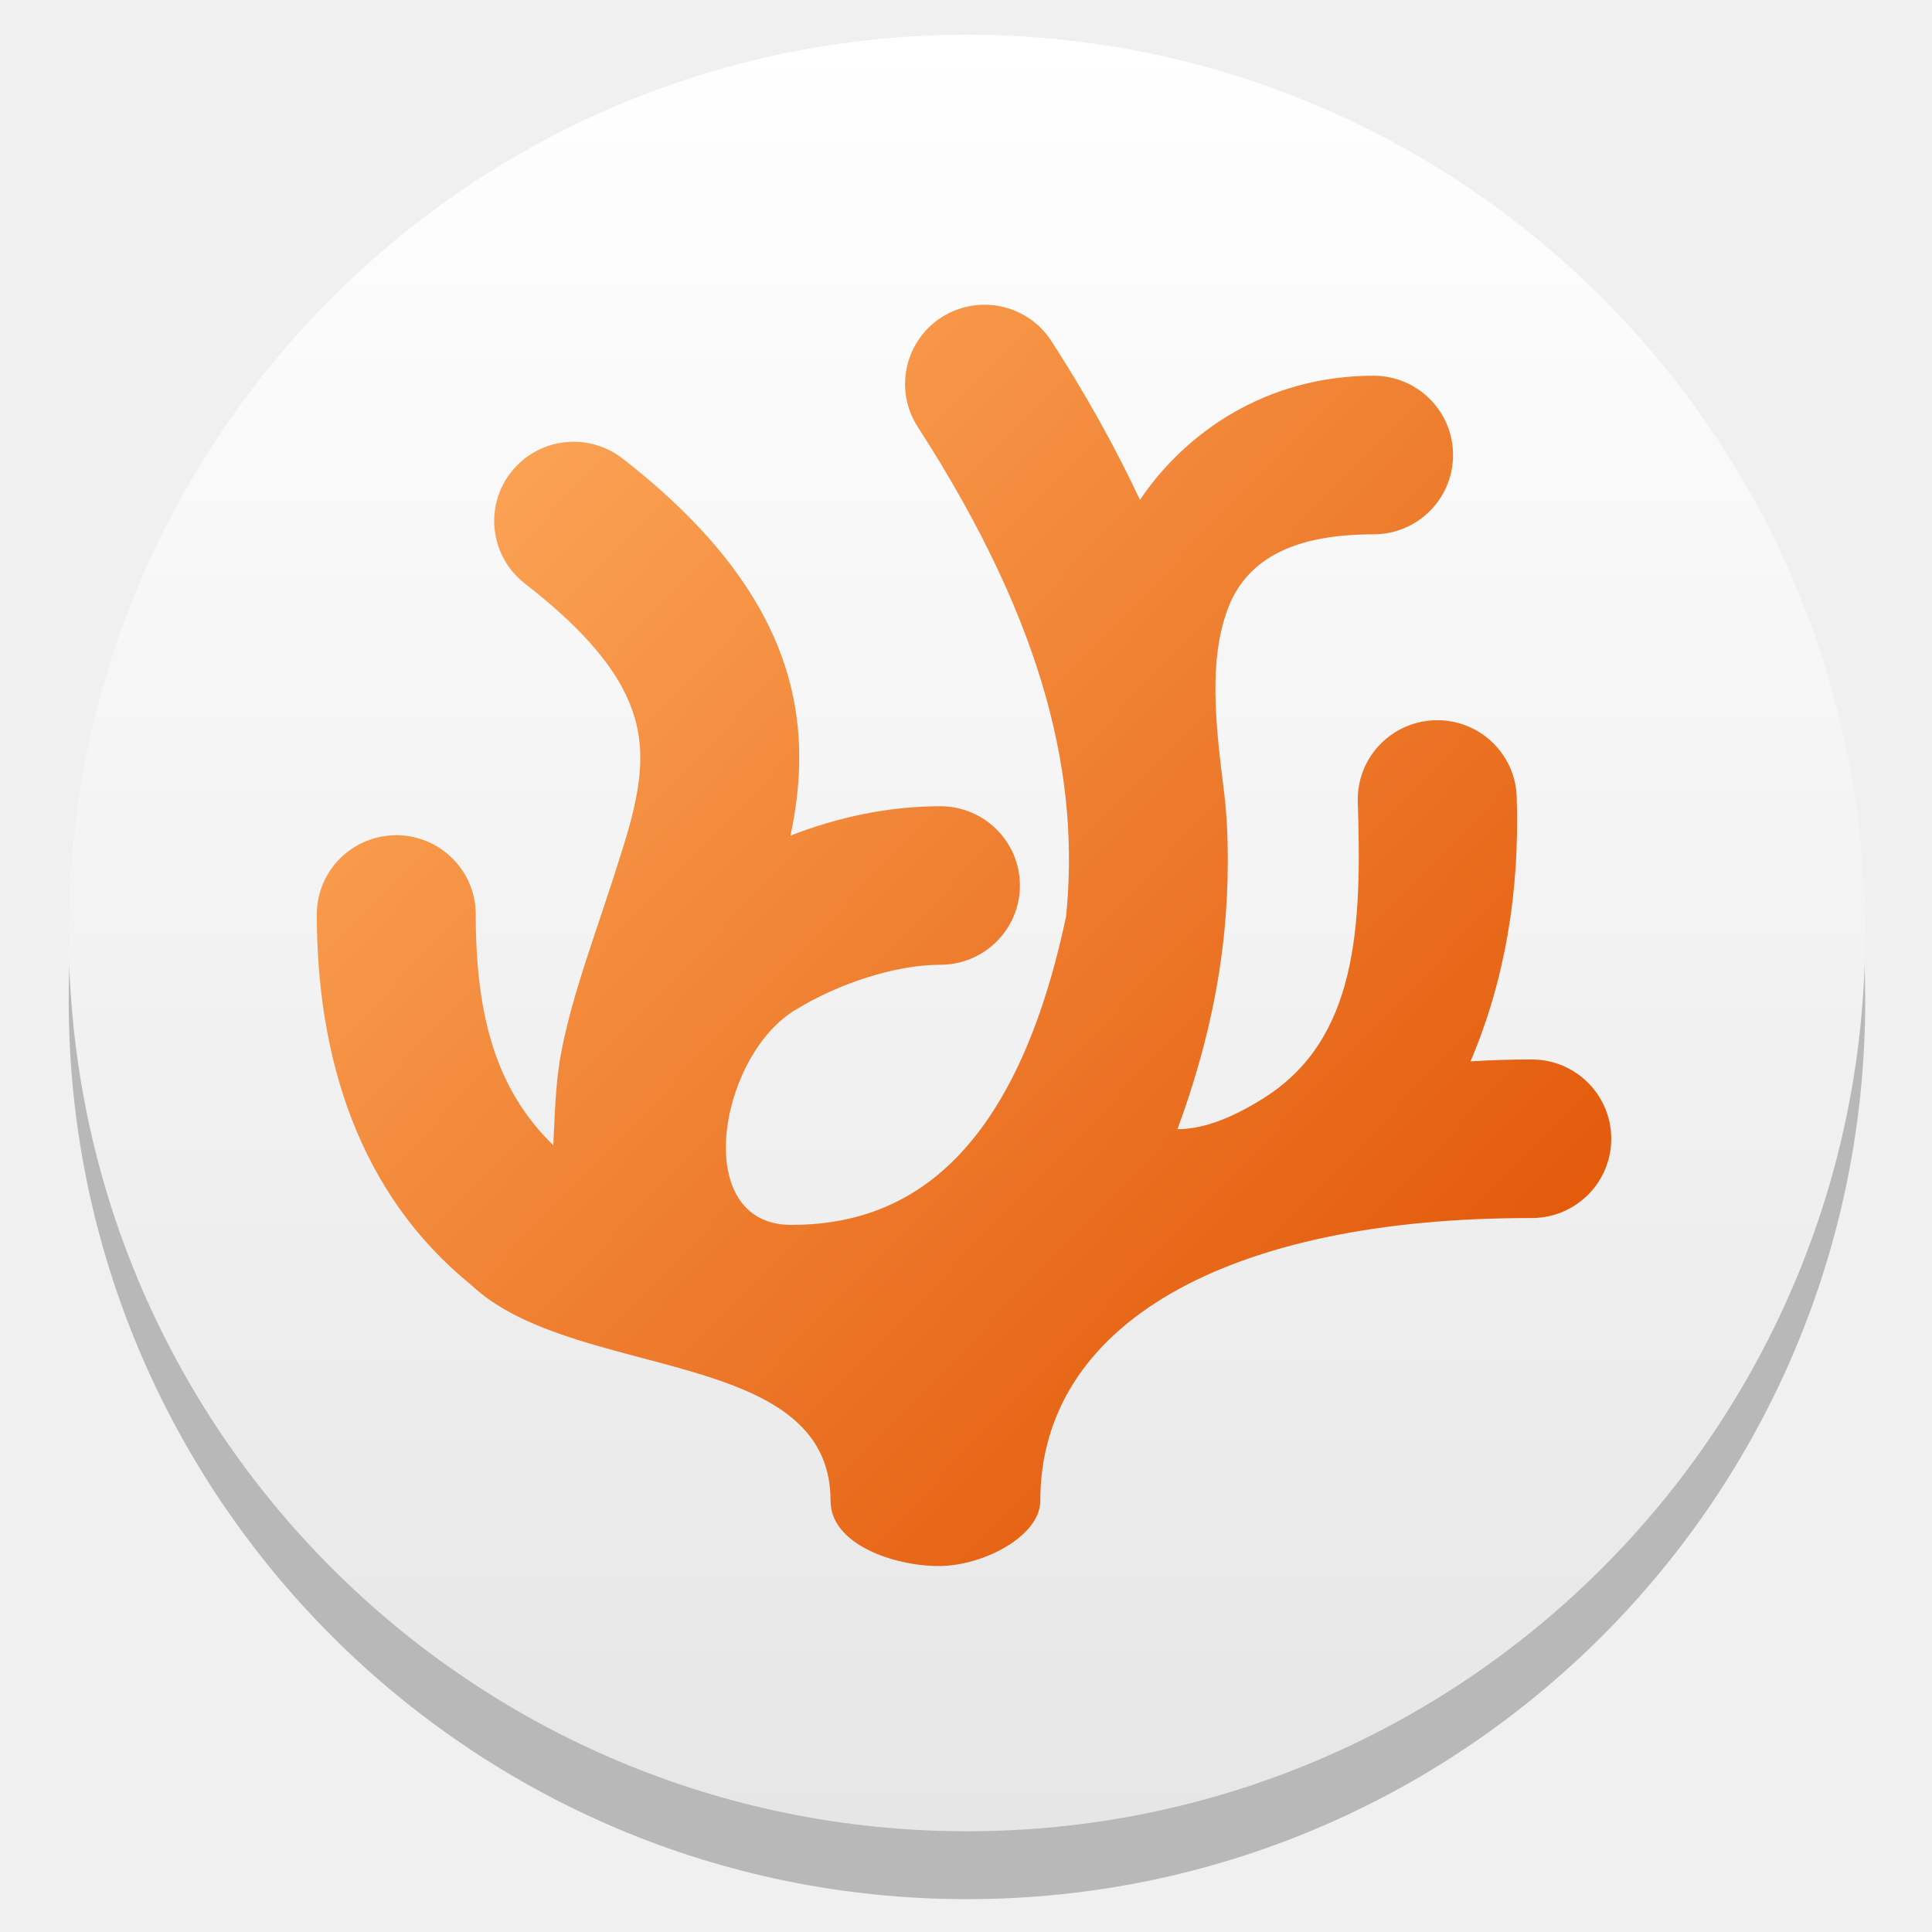
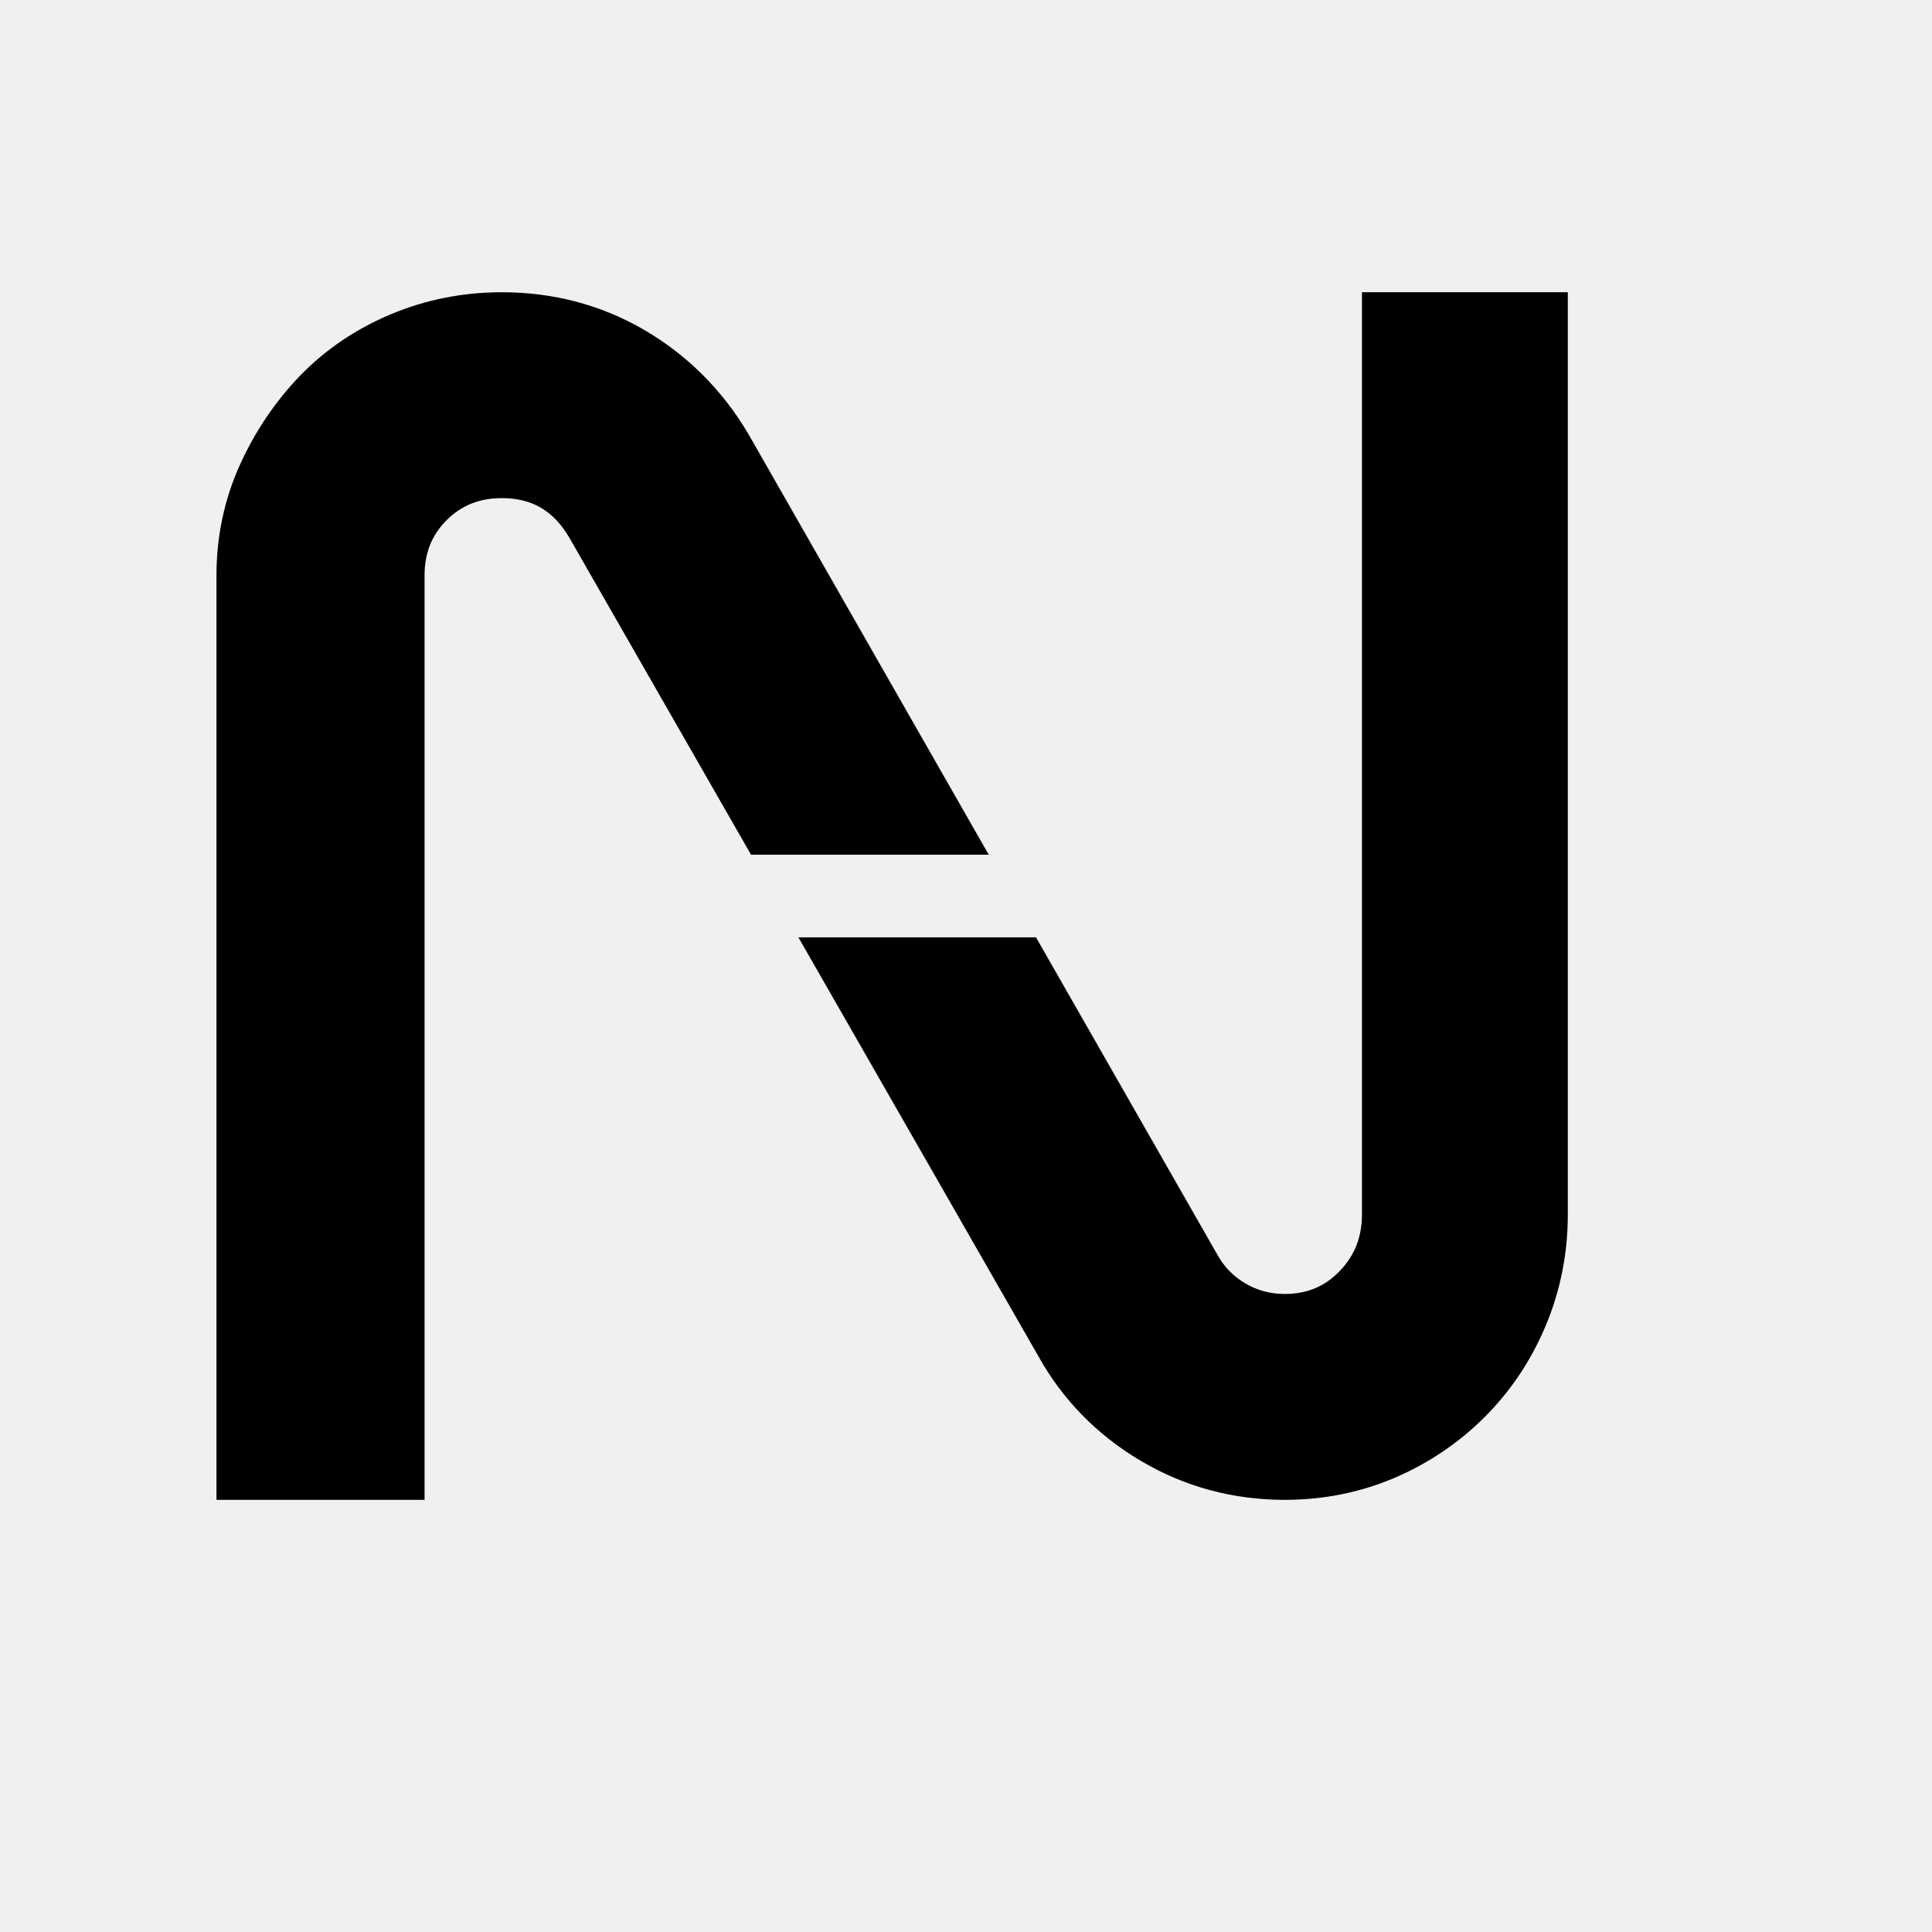
- <svg xmlns="http://www.w3.org/2000/svg" version="1.1" x="0" y="0" width="1024" height="1024" viewBox="0, 0, 100, 100">
+ <svg xmlns="http://www.w3.org/2000/svg" width="24" height="24" viewBox="0 0 357 319" fill="none">
+   <g transform="translate(40, 35) scale(0.7, 0.7)" clip-path="url(#clip0_122_5)">
+     <path d="M203.87 148.48H141.11L93.17 64.83C89.01 57.7 83.33 54.35 75.34 54.35C69.44 54.35 64.66 56.26 60.75 60.17C56.84 64.08 54.93 68.86 54.93 74.74V318.78H0V74.74C0 64.42 2.09 54.62 6.18 45.57C10.2 36.7 15.56 28.77 22.12 21.98C28.81 15.09 36.86 9.65 46.07 5.8C55.25 1.95 65.11 0 75.34 0C88.99 0 101.68 3.37 113.04 10.02C124.34 16.65 133.54 25.82 140.34 37.3L203.86 148.48H203.87Z" fill="currentColor" />
+     <path d="M356.72 0V243.46C356.72 253.68 354.77 263.54 350.92 272.73C347.09 281.9 341.67 290.01 334.82 296.88C327.99 303.71 319.98 309.11 311.03 312.96C302 316.81 292.24 318.78 281.98 318.78C268.31 318.78 255.5 315.31 243.96 308.46C232.42 301.63 223.3 292.3 216.88 280.72L153.62 170.3H216.34L264.16 253.97C265.97 257.26 268.36 259.73 271.55 261.62C274.76 263.51 278.18 264.43 281.99 264.43C287.85 264.43 292.59 262.46 296.48 258.41C300.45 254.29 302.38 249.4 302.38 243.45V0H356.72Z" fill="currentColor" />
+   </g>
  <defs>
-     <linearGradient id="Gradient_1" gradientUnits="userSpaceOnUse" x1="-0.003" y1="1.302" x2="96.665" y2="94.573">
-       <stop offset="0" stop-color="#FFB062" />
-       <stop offset="1" stop-color="#E04F00" />
-     </linearGradient>
-     <linearGradient id="Gradient_2" gradientUnits="userSpaceOnUse" x1="55.473" y1="106.34" x2="55.473" y2="82.148" gradientTransform="matrix(3.983, 0, 0, 3.983, -219.133, -327.2)">
-       <stop offset="0" stop-color="#E6E6E6" />
-       <stop offset="1" stop-color="#FFFFFF" />
-     </linearGradient>
+     <clipPath id="clip0_122_5">
+       <rect width="356.72" height="318.78" fill="white" />
+     </clipPath>
  </defs>
-   <g id="circle" transform="translate(1.8 1.8),scale(0.965)">
-     <path d="M50,3.642 L50,3.642 C76.608,3.642 98.179,25.213 98.179,51.821 L98.179,51.821 C98.179,78.43 76.608,100 50,100 L50,100 C23.392,100 1.821,78.43 1.821,51.821 L1.821,51.821 C1.821,25.213 23.392,3.642 50,3.642 z" fill="#808080" id="rect6638" opacity="0.5" />
-     <path d="M50,0 L50,0 C76.608,0 98.179,21.57 98.179,48.179 L98.179,48.179 C98.179,74.787 76.608,96.358 50,96.358 L50,96.358 C23.392,96.358 1.821,74.787 1.821,48.179 L1.821,48.179 C1.821,21.57 23.392,0 50,0 z" fill="url(#Gradient_2)" id="rect5668" />
-   </g>
-   <g id="codium" transform="translate(16.4 14.9),scale(0.67)">
-     <path d="M48.26,2.274 C45.406,4.105 44.583,7.898 46.422,10.742 C56.531,26.397 58.917,38.205 57.882,48.553 C53.698,68.369 44.603,72.389 36.655,72.389 C28.895,72.389 30.973,59.618 36.806,55.88 C40.288,53.706 44.748,52.293 48.171,52.293 C51.563,52.293 54.313,49.552 54.313,46.17 C54.313,42.787 51.563,40.046 48.171,40.046 C44.173,40.046 40.251,40.886 36.59,42.316 C37.338,38.787 37.614,34.973 36.647,30.919 C35.179,24.763 30.953,18.883 23.615,13.183 C22.33,12.183 20.7,11.734 19.083,11.934 C17.466,12.134 15.995,12.966 14.994,14.248 C12.912,16.918 13.394,20.766 16.072,22.843 C22.05,27.486 24.024,30.923 24.699,33.752 C25.374,36.581 24.831,39.616 23.475,43.786 C21.742,49.406 19.73,54.423 18.848,59.234 C18.414,61.602 18.377,64.179 18.265,66.238 C13.96,62.042 12.275,56.502 12.275,48.407 C12.274,45.025 9.524,42.283 6.133,42.284 C2.744,42.287 -0.002,45.027 -0.003,48.407 C-0.003,59.463 3.23,69.983 11.895,77.001 C19.739,84.474 39.686,81.712 39.686,93.709 C39.686,97.095 44.642,98.743 48.033,98.743 C51.511,98.743 55.888,96.418 55.888,93.709 C55.888,80.097 70.233,71.824 93.848,71.86 C97.24,71.865 99.992,69.126 99.997,65.744 C100.003,62.361 97.259,59.614 93.867,59.608 C92.252,59.606 90.678,59.661 89.126,59.753 C91.766,53.544 92.937,46.708 92.695,39.324 C92.583,35.943 89.745,33.293 86.356,33.403 C82.963,33.513 80.305,36.346 80.416,39.729 C80.736,49.397 80.374,58.03 73.171,62.581 C71.123,63.874 68.742,64.996 66.484,64.996 C68.237,60.228 69.561,55.195 70.103,49.77 C70.449,46.308 70.486,42.195 70.091,39 C69.478,34.05 68.738,28.436 70.617,24.207 C72.305,20.565 76.087,19.04 81.64,19.04 C85.029,19.037 87.775,16.296 87.776,12.917 C87.778,9.534 85.031,6.79 81.64,6.787 C73.388,6.787 67.133,11.13 63.587,16.377 C61.733,12.417 59.475,8.336 56.747,4.112 C55.866,2.747 54.478,1.788 52.887,1.443 C52.099,1.272 51.285,1.257 50.491,1.399 C49.697,1.542 48.939,1.839 48.26,2.274 z" fill="url(#Gradient_1)" id="path6008" />
-   </g>
</svg>
